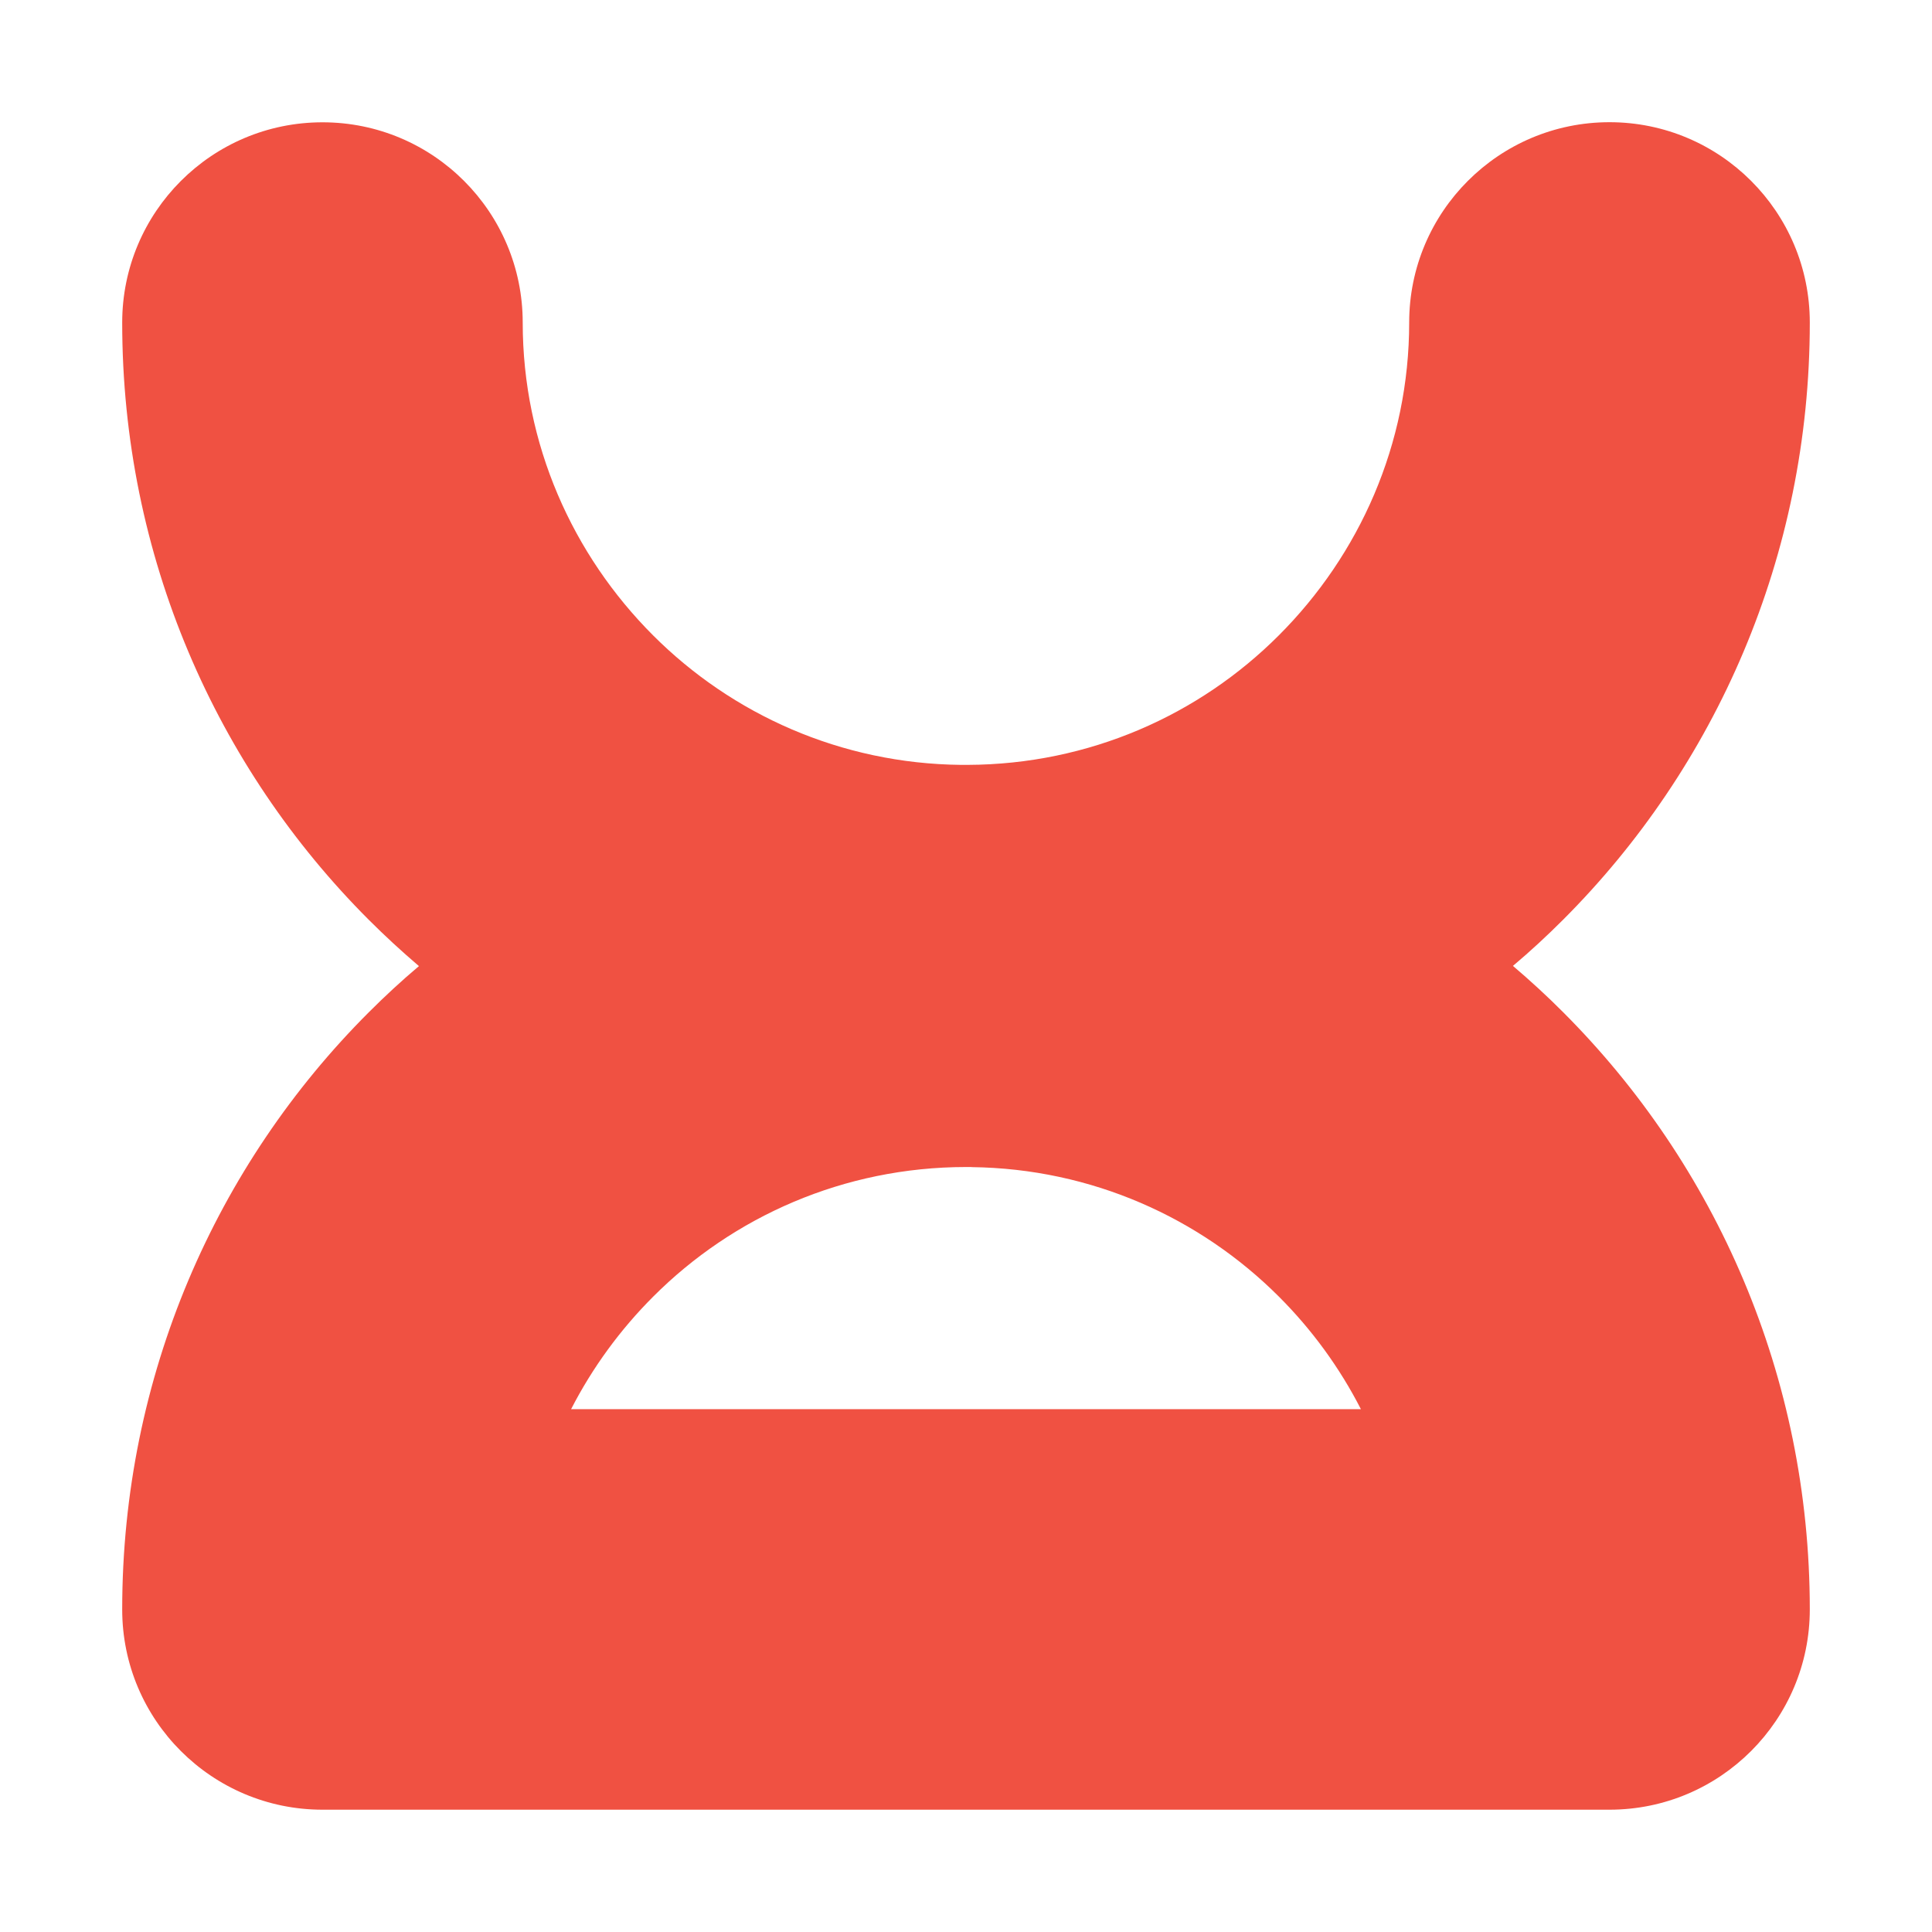
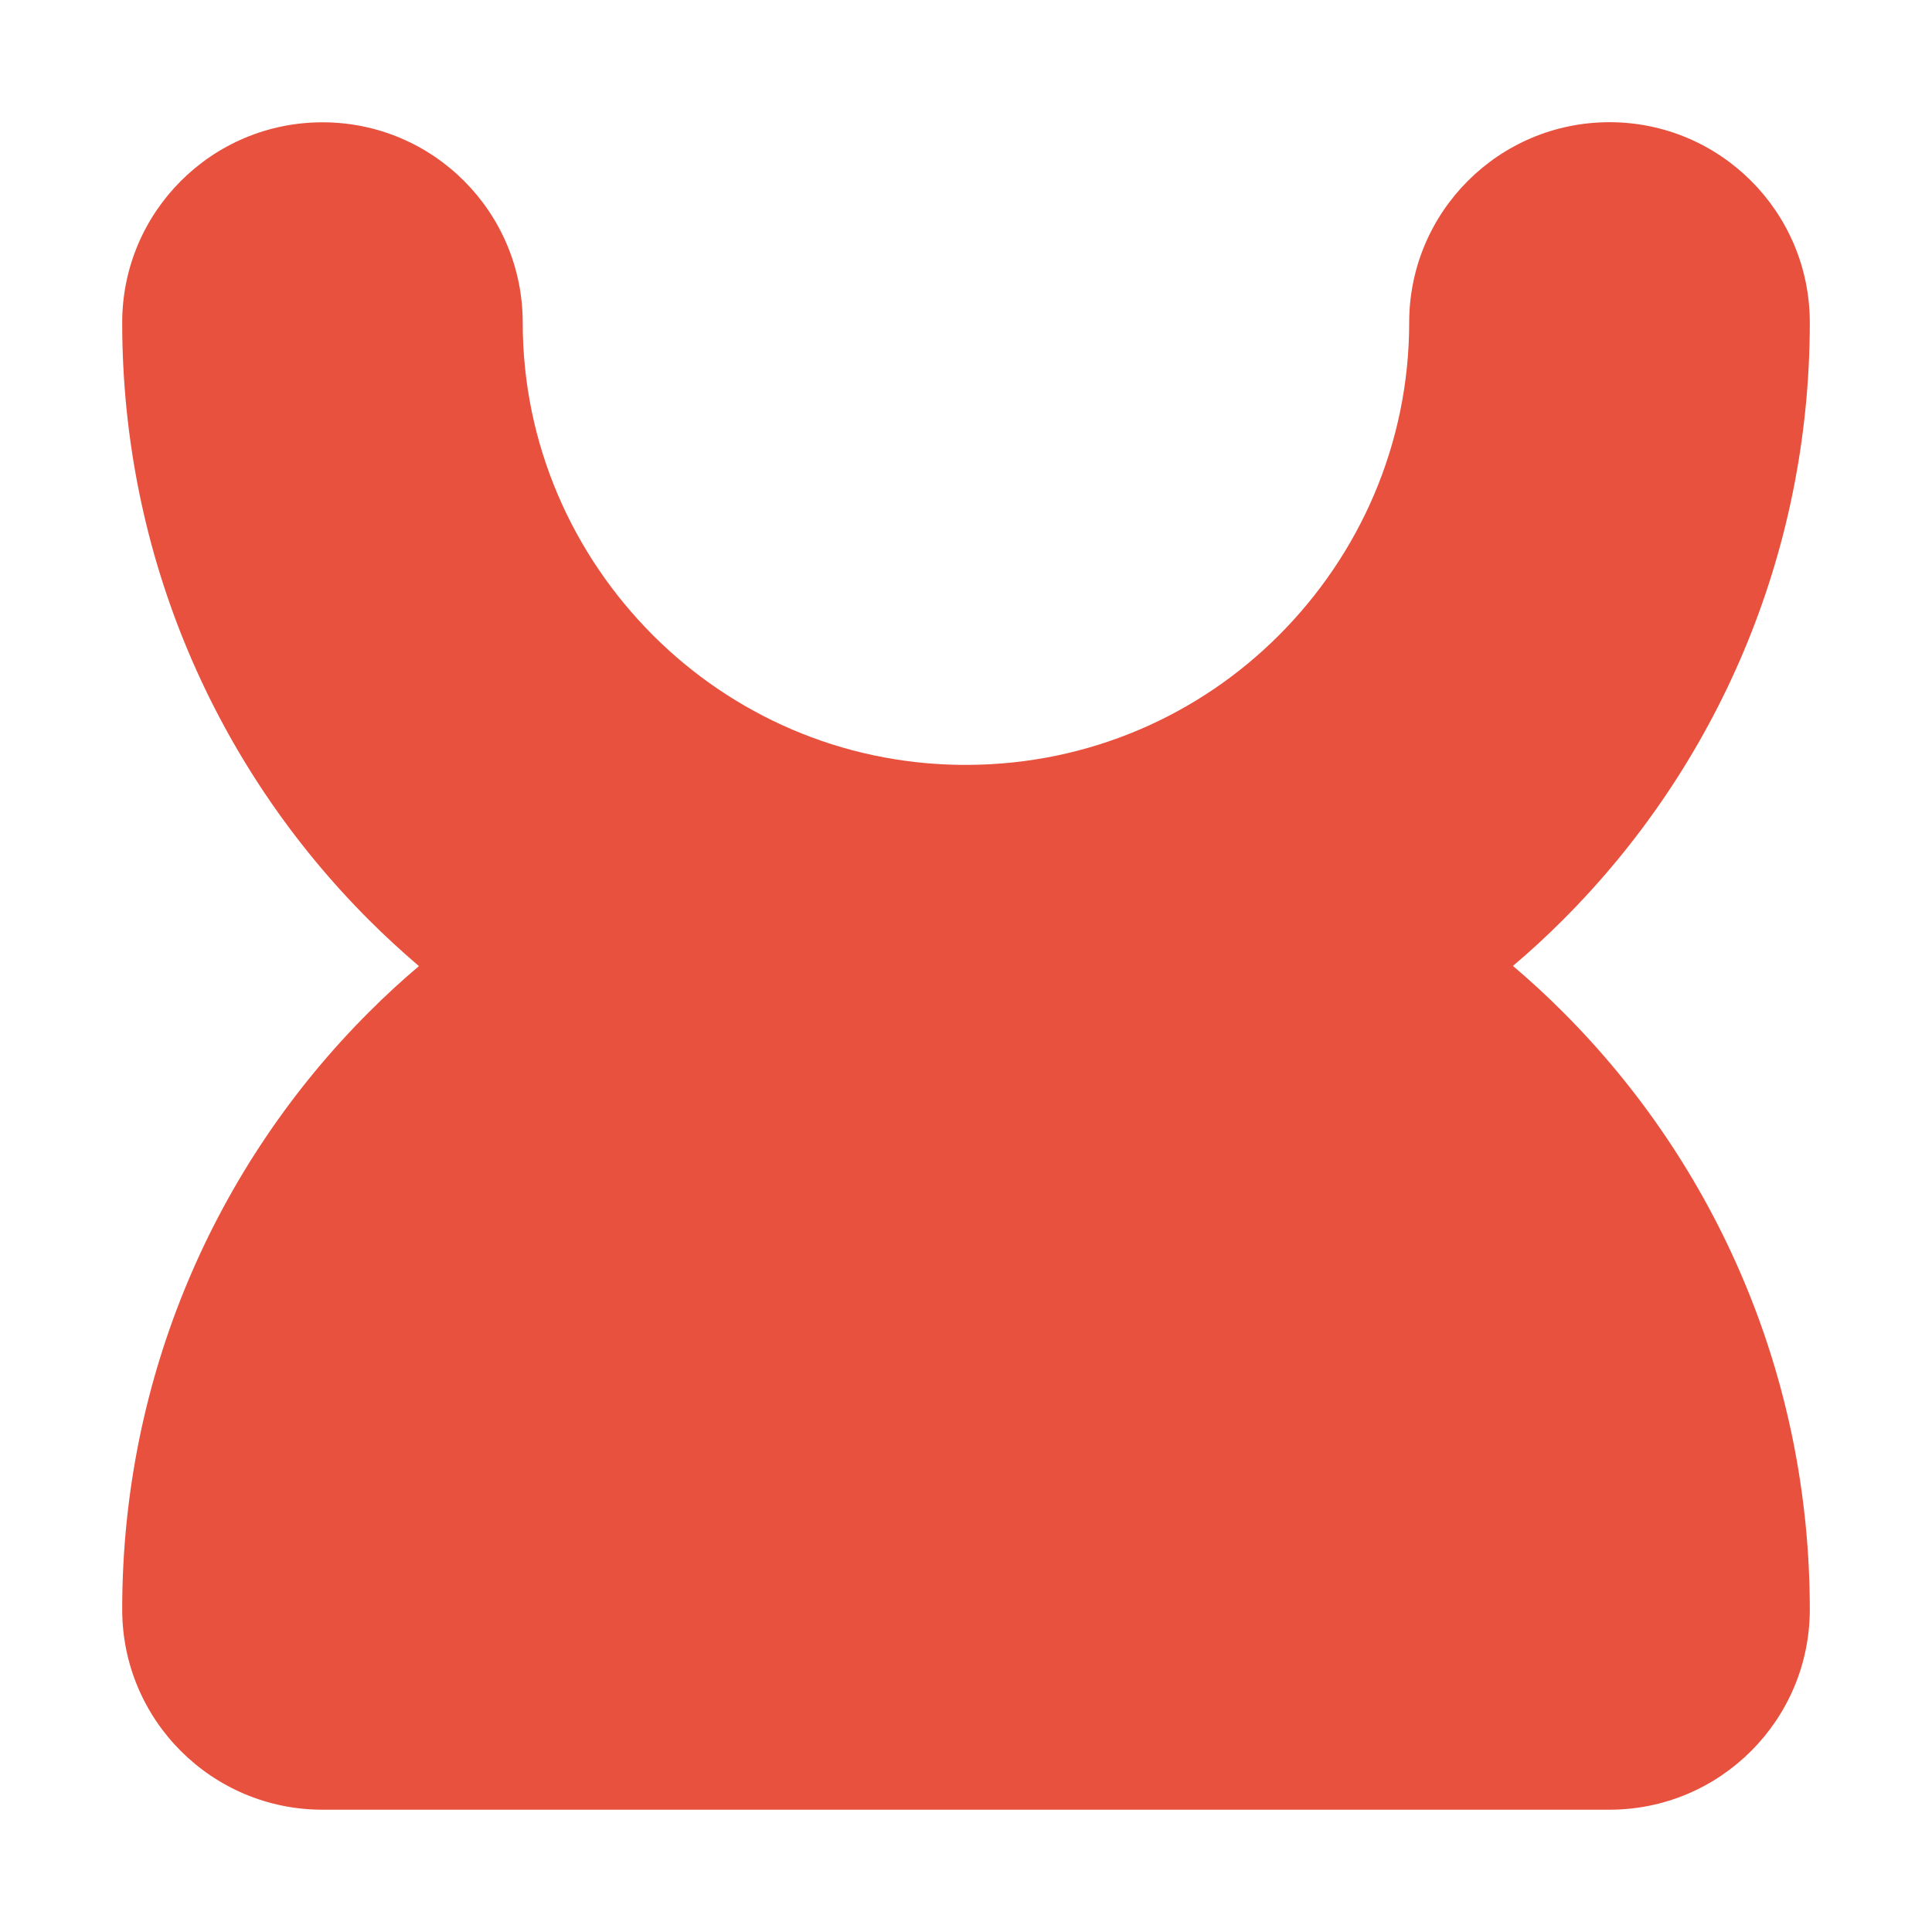
<svg xmlns="http://www.w3.org/2000/svg" viewBox="-12 -12 189.72 189.72">
-   <defs>
-     <style>
-       .cls-1 {
-         fill: #f05142;
-       }
-     </style>
-   </defs>
-   <g id="Ruda_Family" data-name="Ruda Family">
-     <path class="cls-1" d="M24.21,87.41c1.58-1.58,3.22-3.1,4.93-4.54-1.7-1.45-3.35-2.97-4.93-4.55C9.25,63.36,0,42.63,0,19.68,0,8.82,8.8,.01,19.67,.01s19.66,8.81,19.66,19.67c0,11.95,4.9,22.81,12.81,30.72,7.75,7.75,18.43,12.59,30.23,12.71h.64c11.94-.04,22.75-4.89,30.57-12.72,7.91-7.91,12.8-18.77,12.8-30.72,0-10.86,8.81-19.67,19.67-19.67s19.67,8.81,19.67,19.67c0,22.95-9.26,43.68-24.22,58.64-1.58,1.58-3.22,3.1-4.93,4.54,1.7,1.45,3.35,2.96,4.93,4.55,14.96,14.96,24.22,35.69,24.22,58.64,0,10.86-8.81,19.67-19.67,19.67H19.67c-10.86,0-19.67-8.8-19.67-19.66,0-22.95,9.25-43.69,24.21-58.64h0Zm59.19,15.19h-.55c-12,.01-22.86,4.87-30.71,12.73-3.23,3.23-5.96,6.96-8.06,11.05H121.64c-2.1-4.1-4.82-7.82-8.05-11.05-7.74-7.74-18.4-12.58-30.18-12.72h0Z" />
-   </g>
+   <path fill="#E8513D" d="M24.21,87.41c1.58-1.58,3.22-3.1,4.93-4.54-1.7-1.45-3.35-2.97-4.93-4.55C9.25,63.36,0,42.63,0,19.68,0,8.82,8.8,.01,19.67,.01s19.66,8.81,19.66,19.67c0,11.95,4.9,22.81,12.81,30.72,7.75,7.75,18.43,12.59,30.23,12.71h.64c11.94-.04,22.75-4.89,30.57-12.72,7.91-7.91,12.8-18.77,12.8-30.72,0-10.86,8.81-19.67,19.67-19.67s19.67,8.81,19.67,19.67c0,22.95-9.26,43.68-24.22,58.64-1.58,1.58-3.22,3.1-4.93,4.54,1.7,1.45,3.35,2.96,4.93,4.55,14.96,14.96,24.22,35.69,24.22,58.64,0,10.86-8.81,19.67-19.67,19.67H19.67c-10.86,0-19.67-8.8-19.67-19.66,0-22.95,9.25-43.69,24.21-58.64h0Z" />
</svg>
